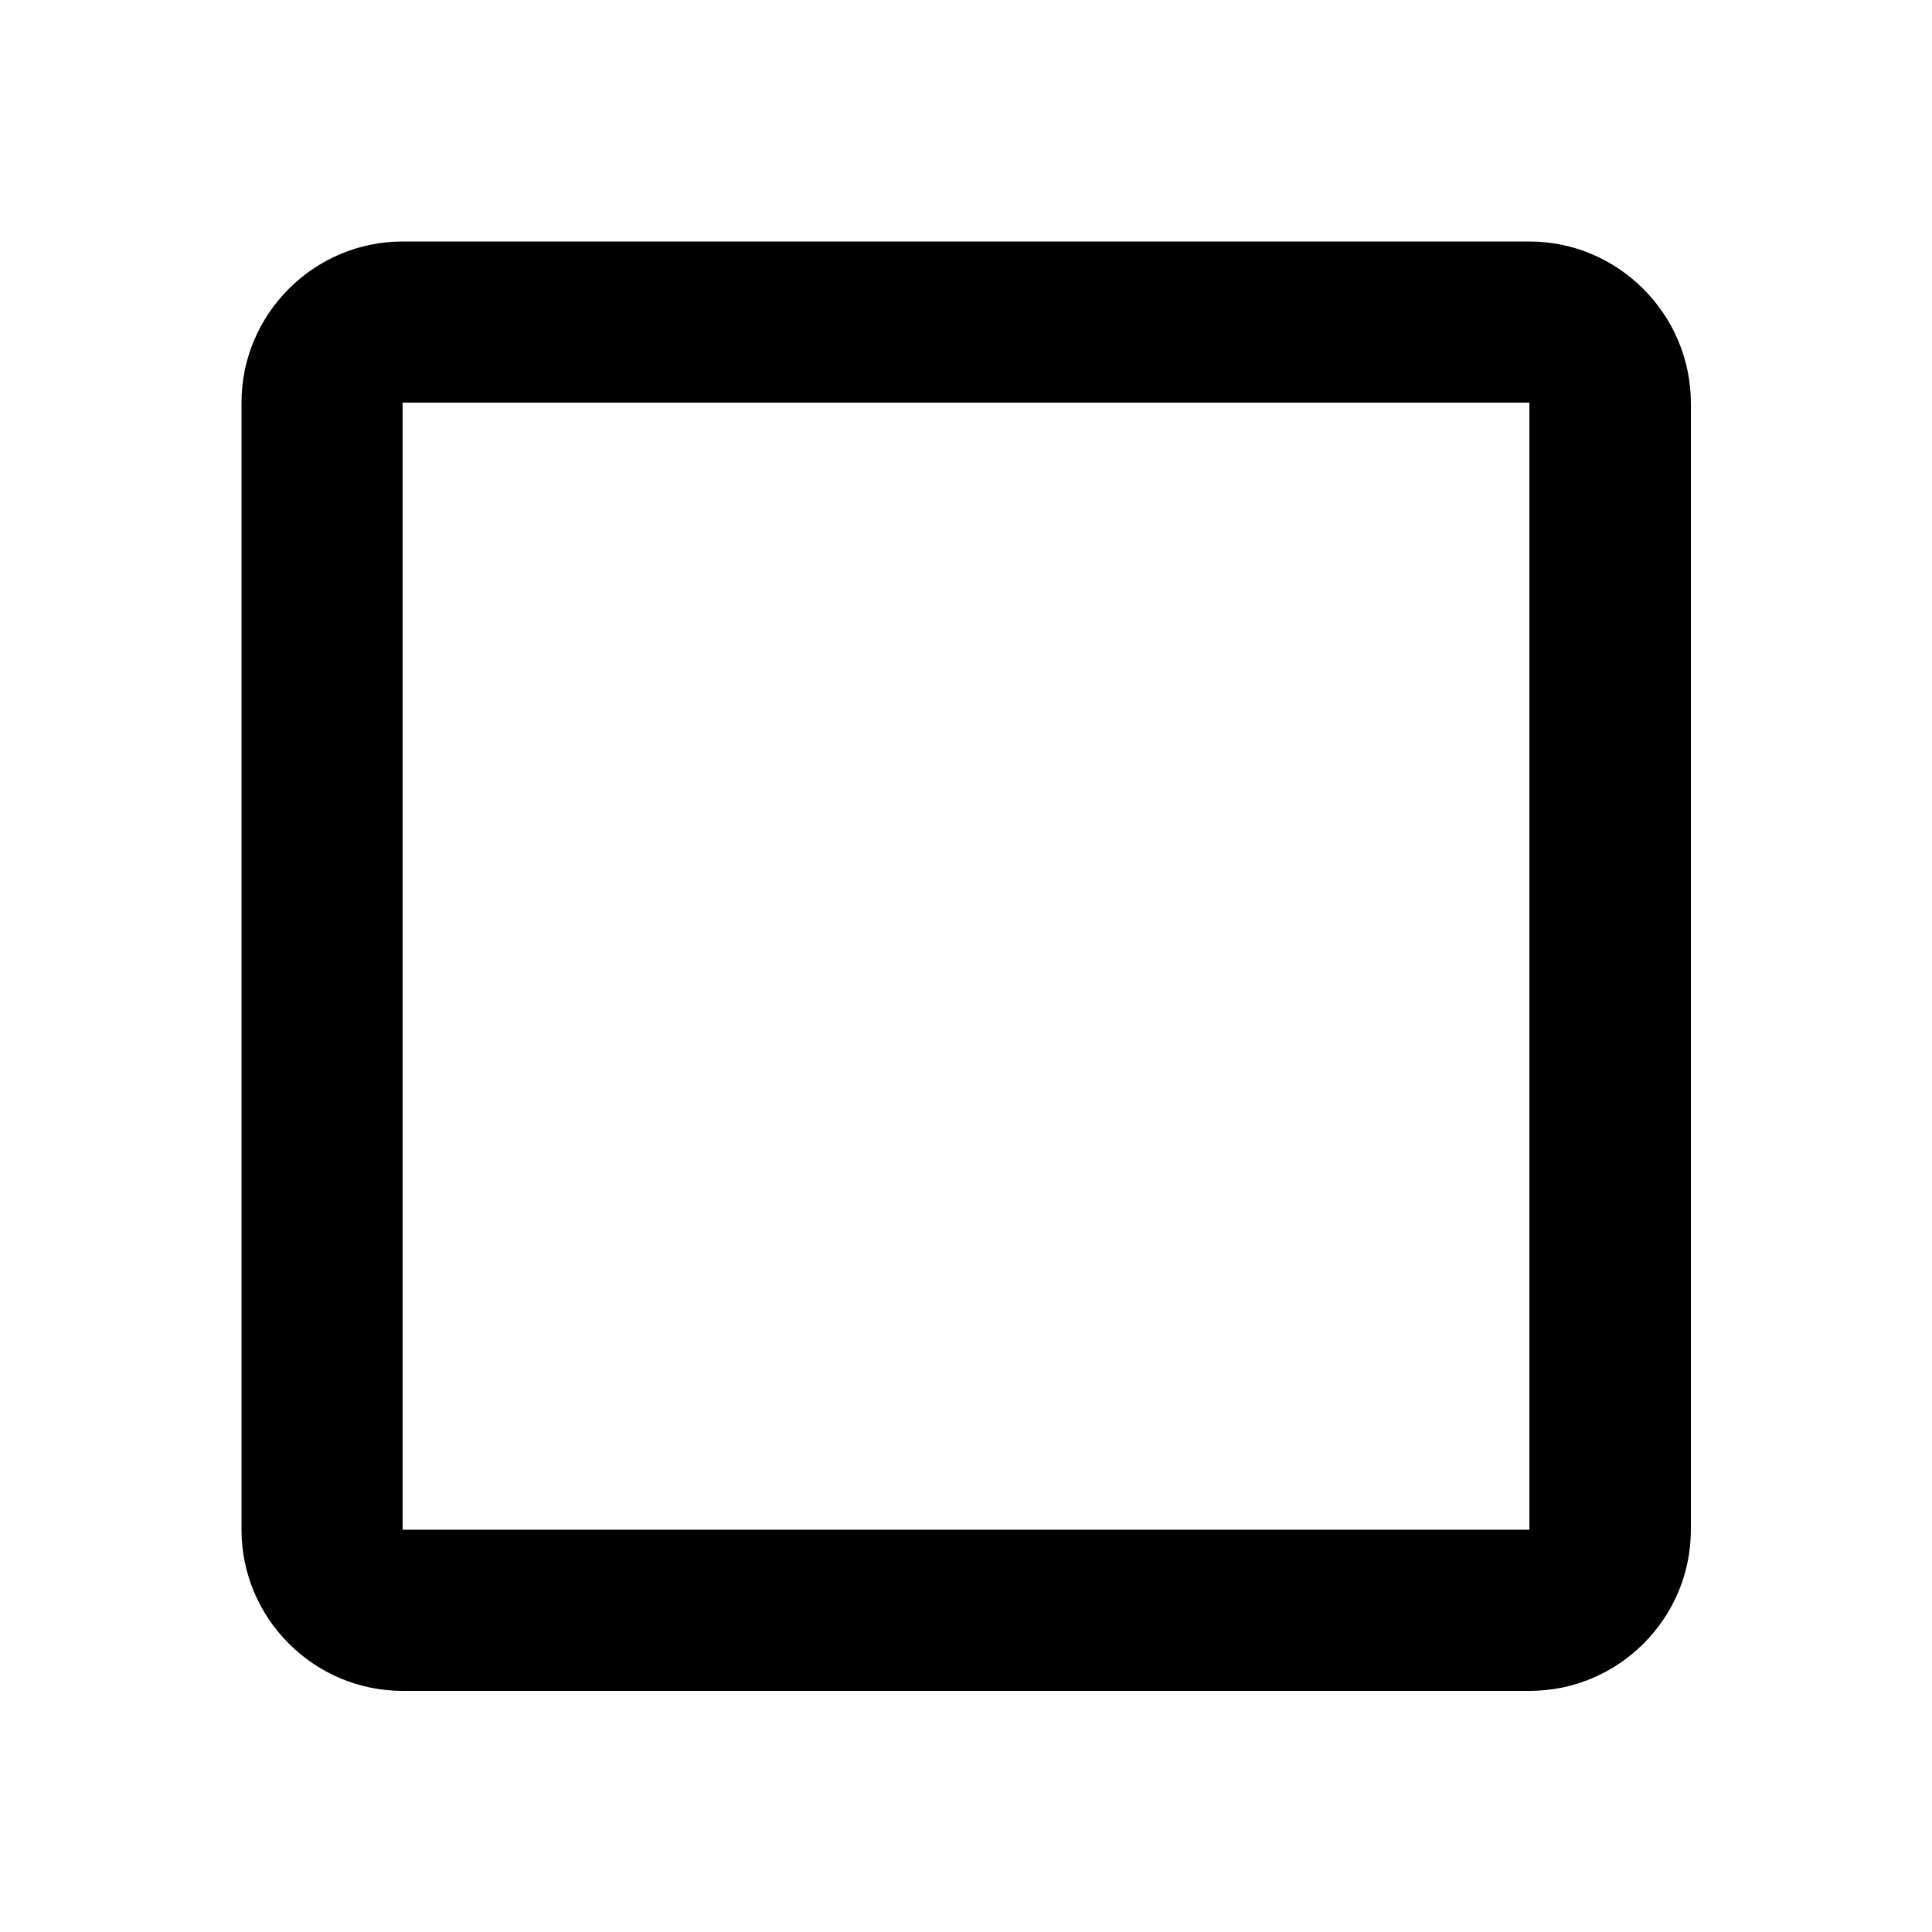
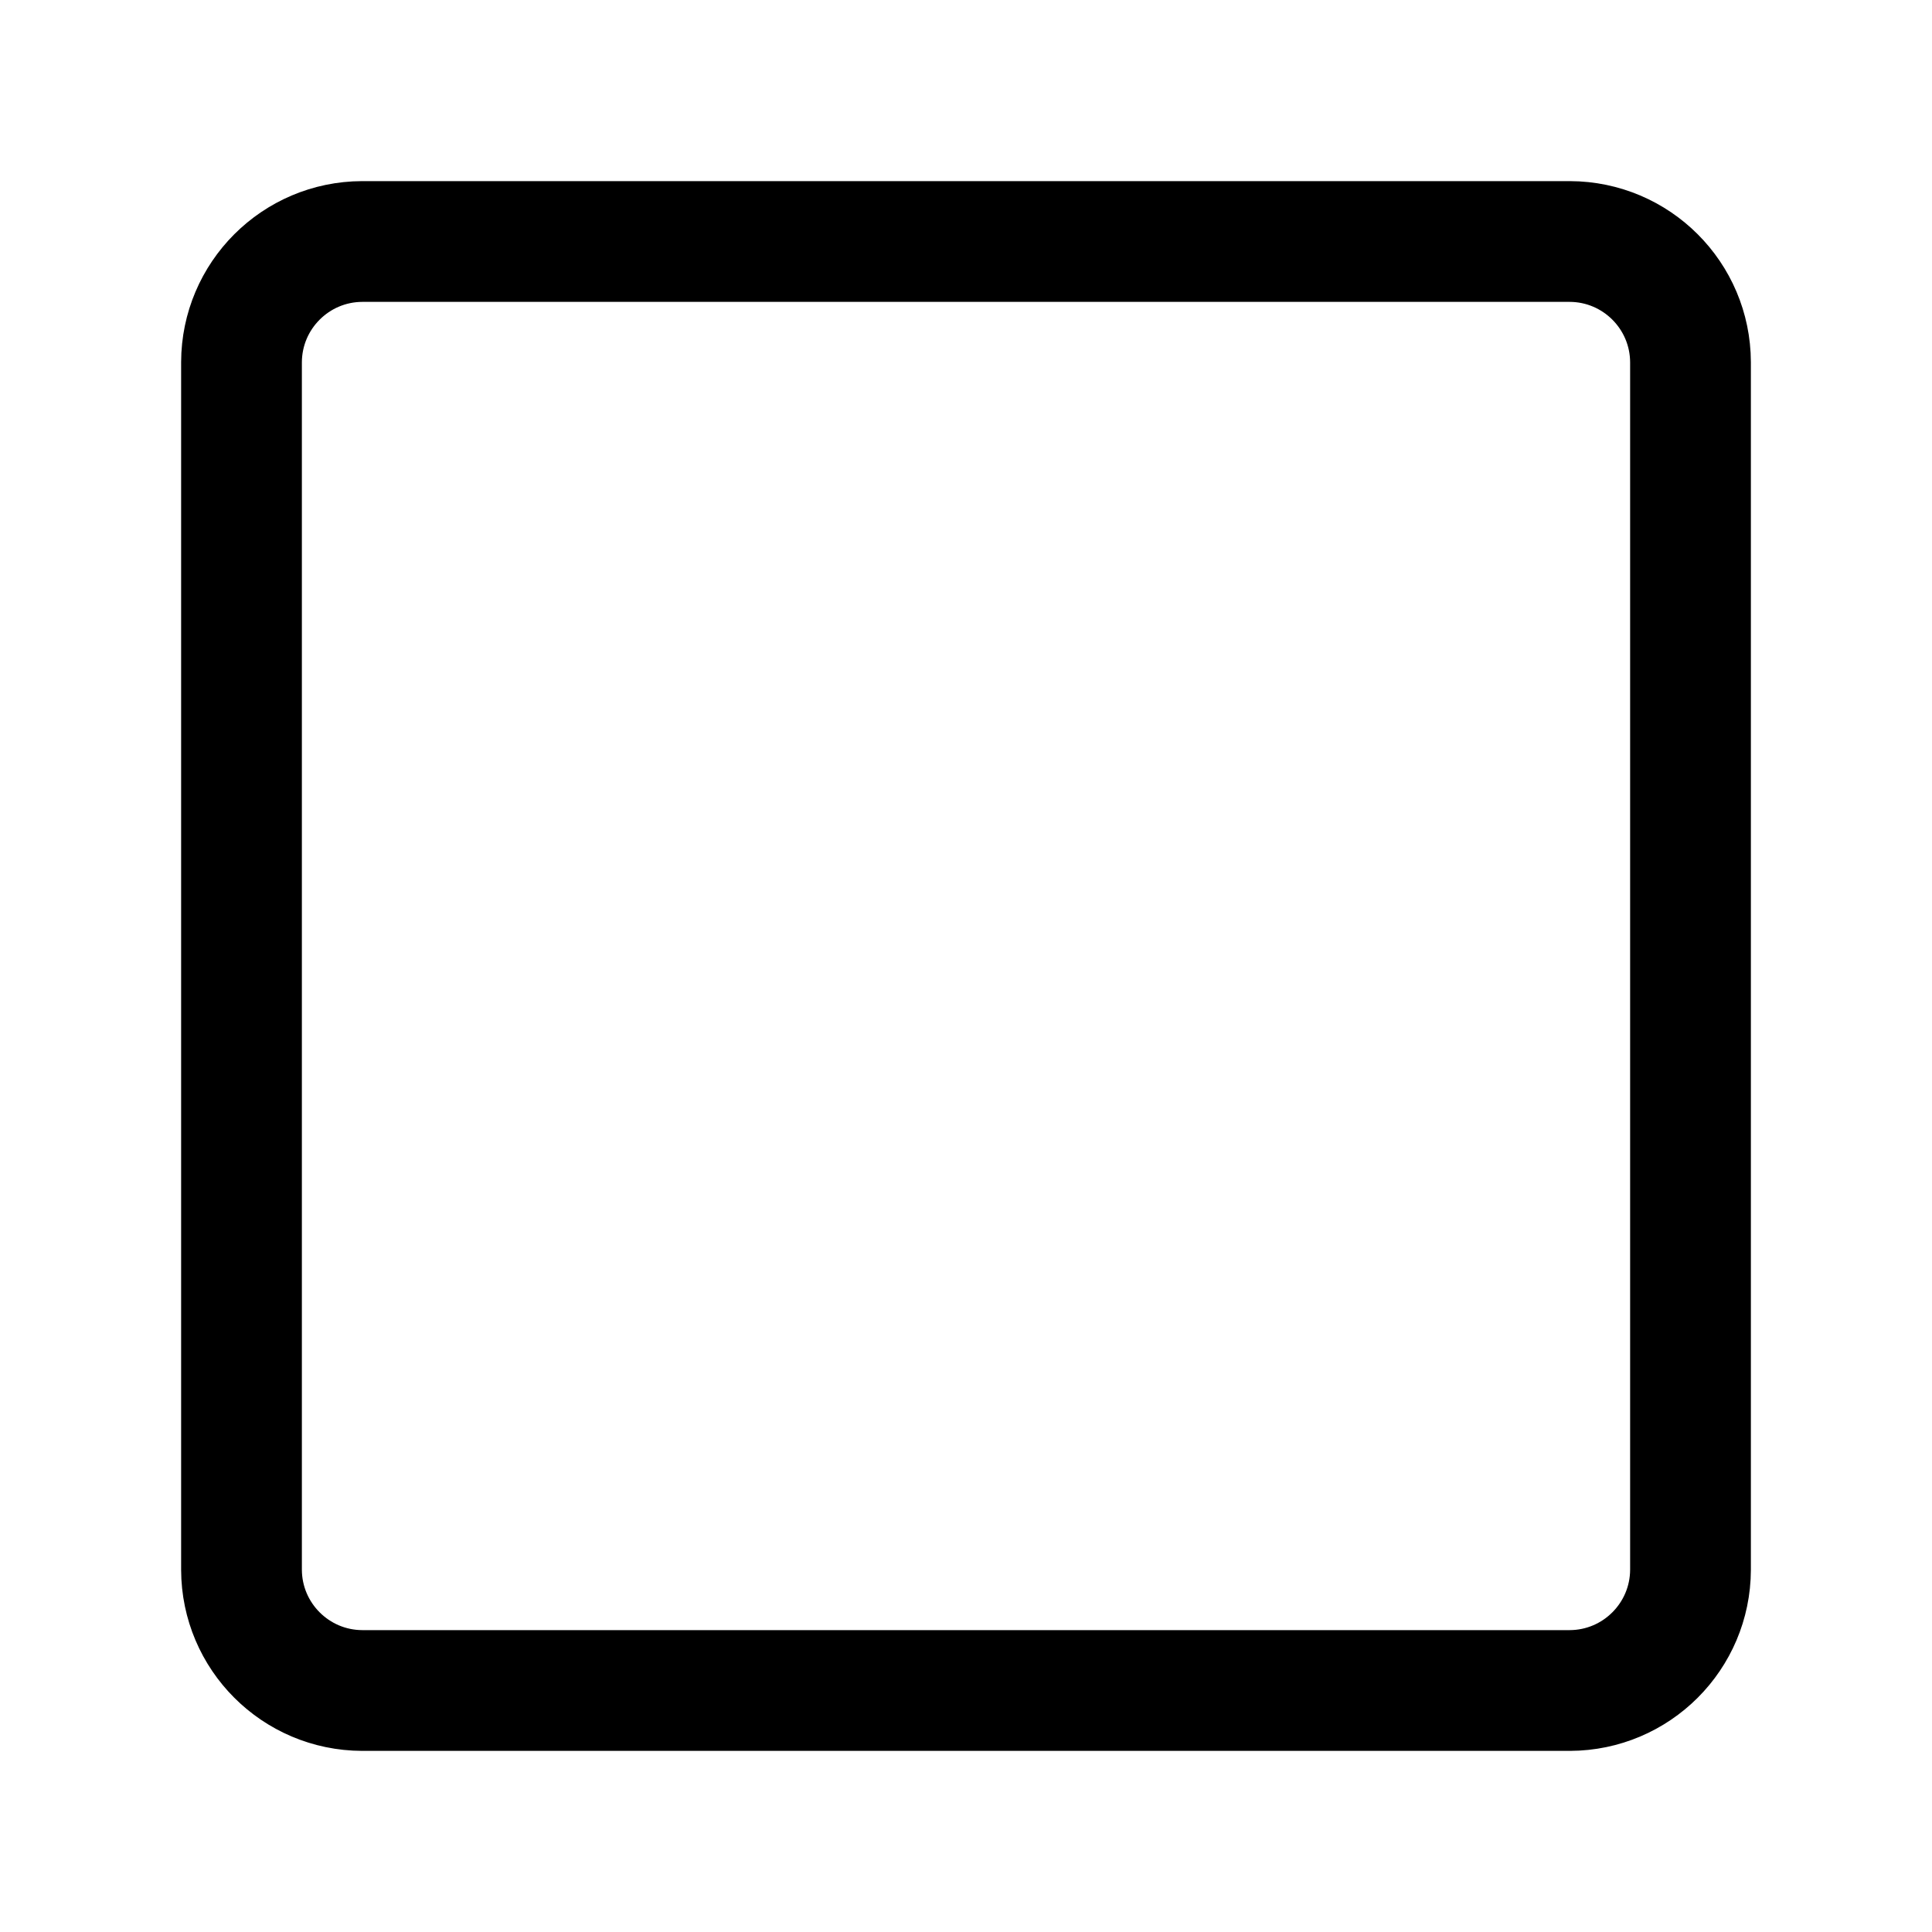
- <svg xmlns="http://www.w3.org/2000/svg" viewBox="0 0 512 512">
-   <path d="M405.3 106.7v298.7H106.7V106.7h298.6m0-42.7H106.7C83.2 64 64 83.2 64 106.7v298.7c0 23.5 19.2 42.7 42.7 42.7h298.7c23.5 0 42.7-19.2 42.7-42.7V106.7C448 83.2 428.8 64 405.3 64z" />
+ <svg xmlns="http://www.w3.org/2000/svg" viewBox="0 0 512 512" class="ionicon">
+   <path d="M416 448H96a32.09 32.09 0 0 1-32-32V96a32.09 32.09 0 0 1 32-32h320a32.09 32.09 0 0 1 32 32v320a32.09 32.09 0 0 1-32 32" fill="none" stroke="currentColor" stroke-linecap="round" stroke-linejoin="round" stroke-width="32px" />
</svg>
